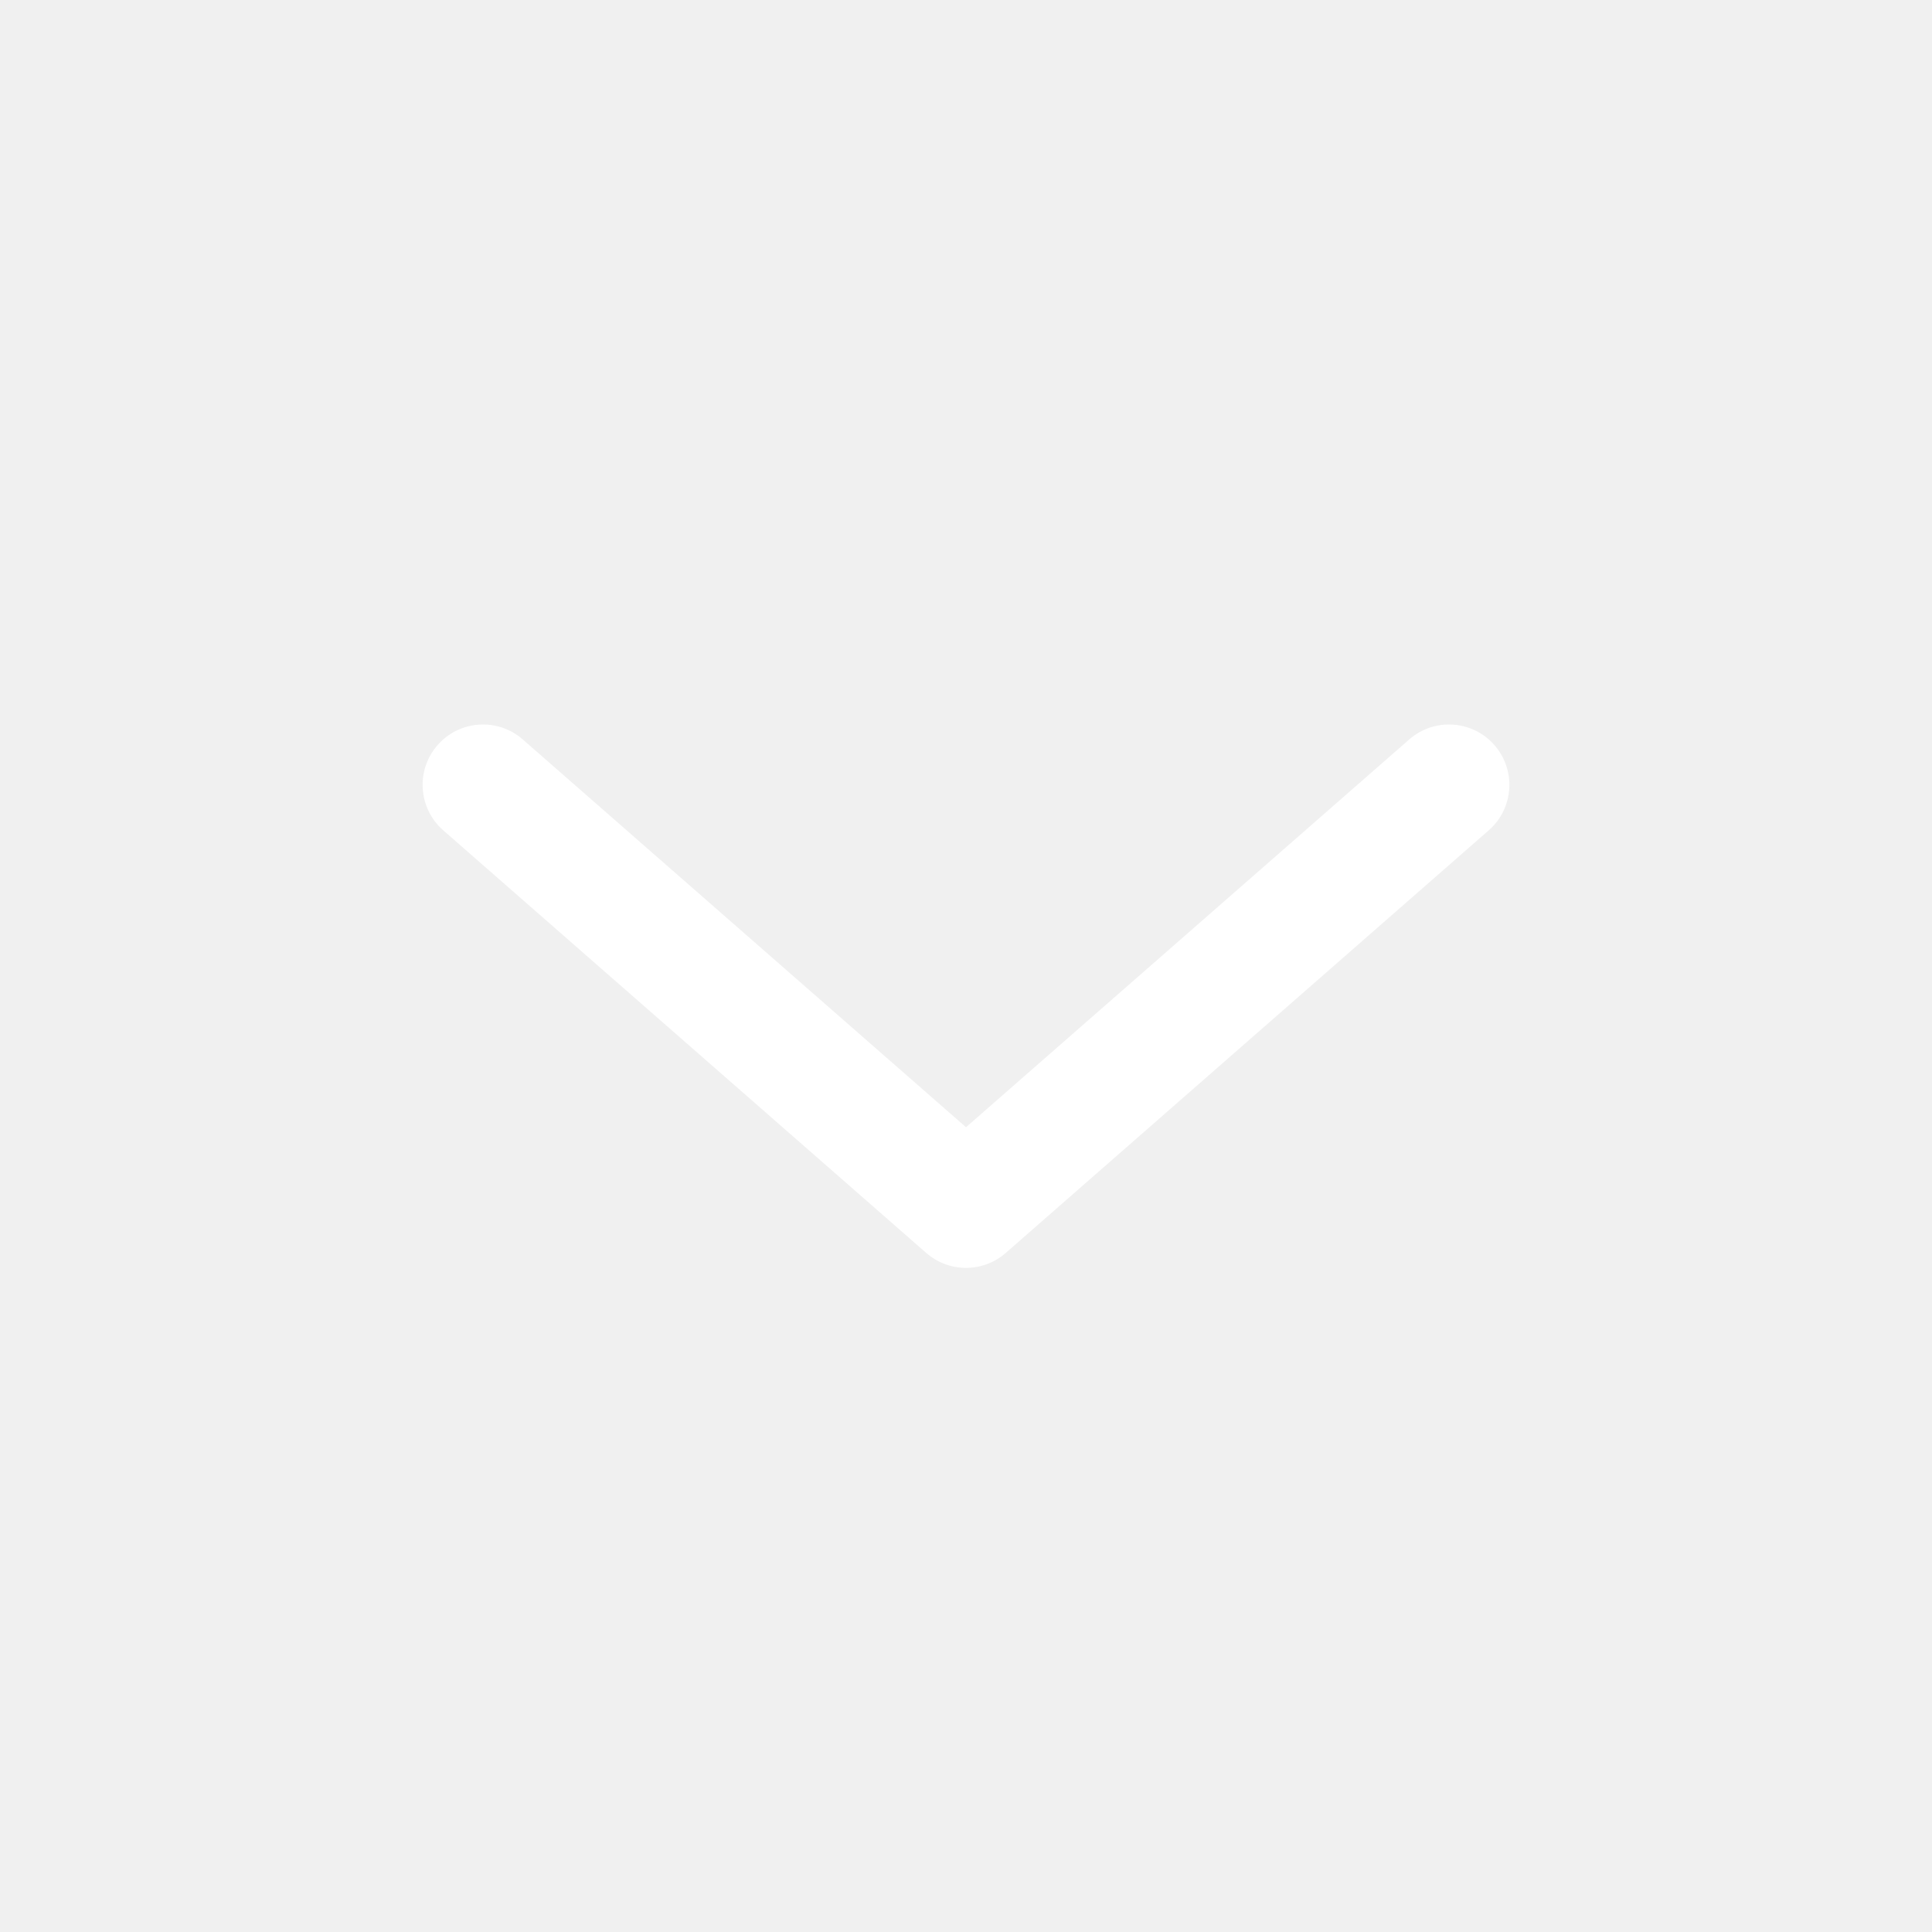
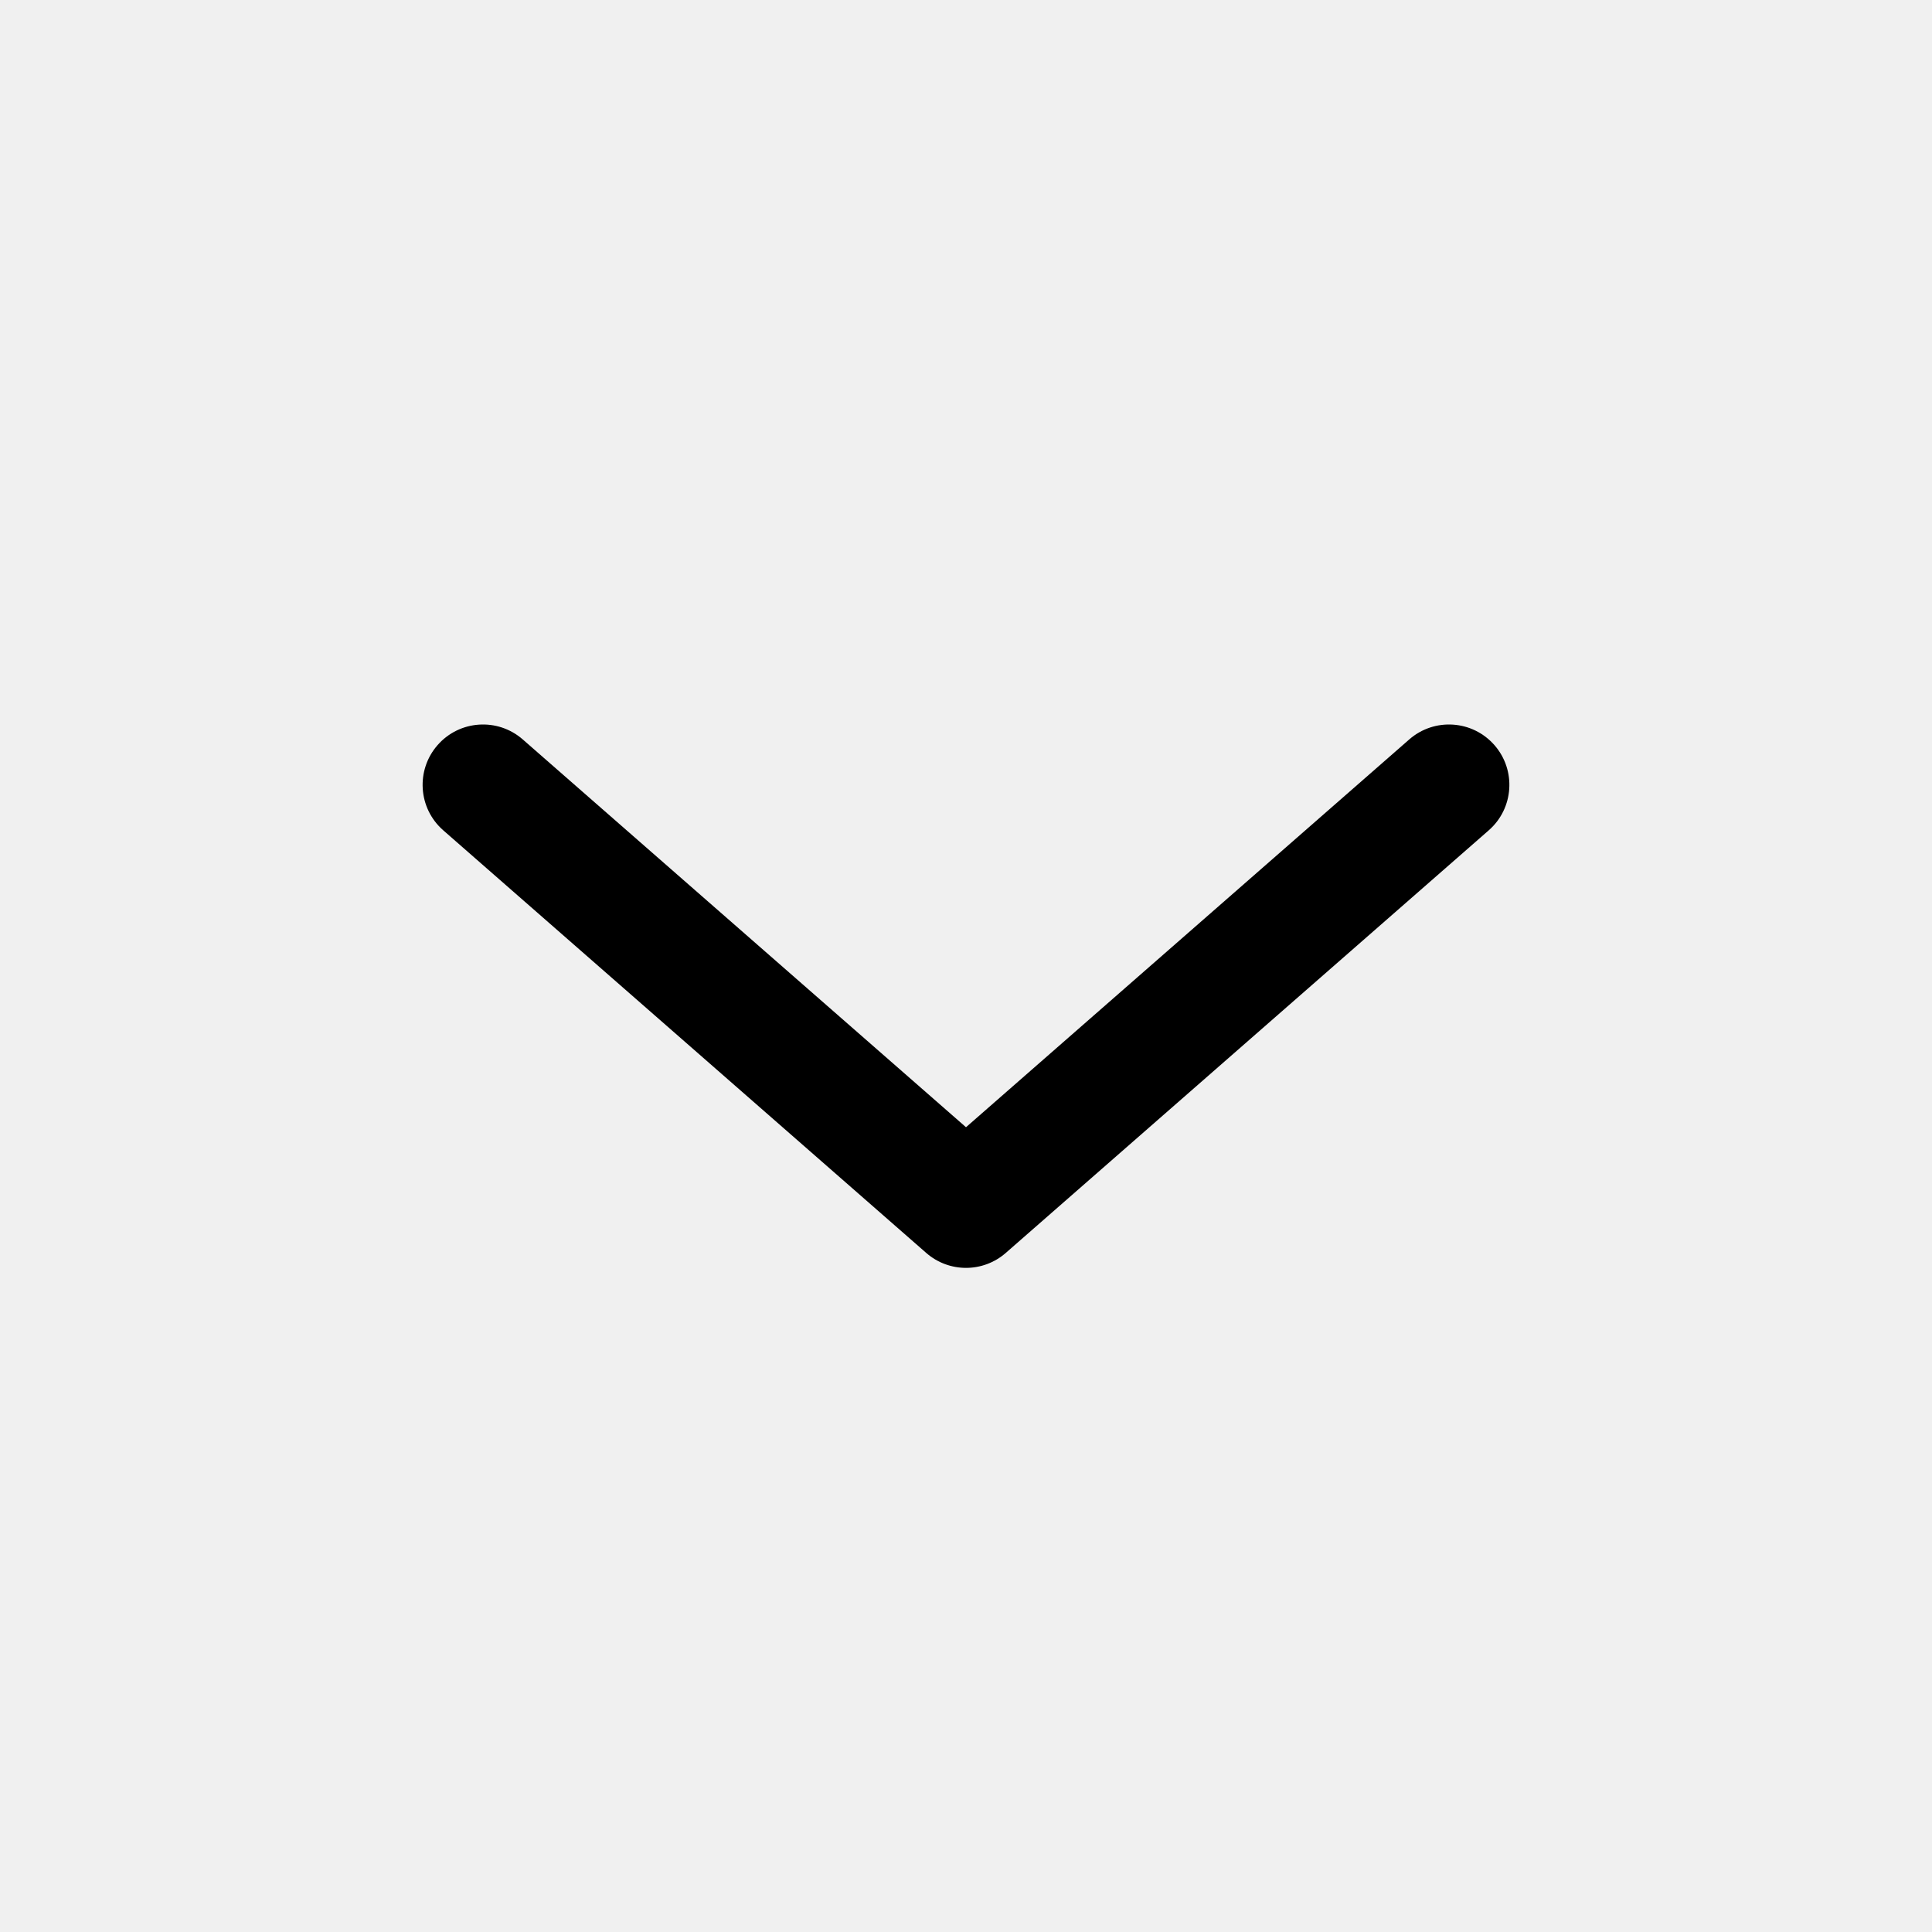
<svg xmlns="http://www.w3.org/2000/svg" fill="none" viewBox="0 0 20 20" width="20" height="20">
-   <path fill="#fff" fill-rule="evenodd" d="M4.53 7.713a.625.625 0 0 1 .882-.058L10 11.669l4.588-4.014a.625.625 0 0 1 .824.94l-5 4.375a.625.625 0 0 1-.824 0l-5-4.375a.625.625 0 0 1-.058-.882Z" clip-rule="evenodd" />
+   <path fill="currentColor" fill-rule="evenodd" d="M4.53 7.713a.625.625 0 0 1 .882-.058L10 11.669l4.588-4.014a.625.625 0 0 1 .824.94l-5 4.375a.625.625 0 0 1-.824 0l-5-4.375a.625.625 0 0 1-.058-.882Z" clip-rule="evenodd" />
</svg>
